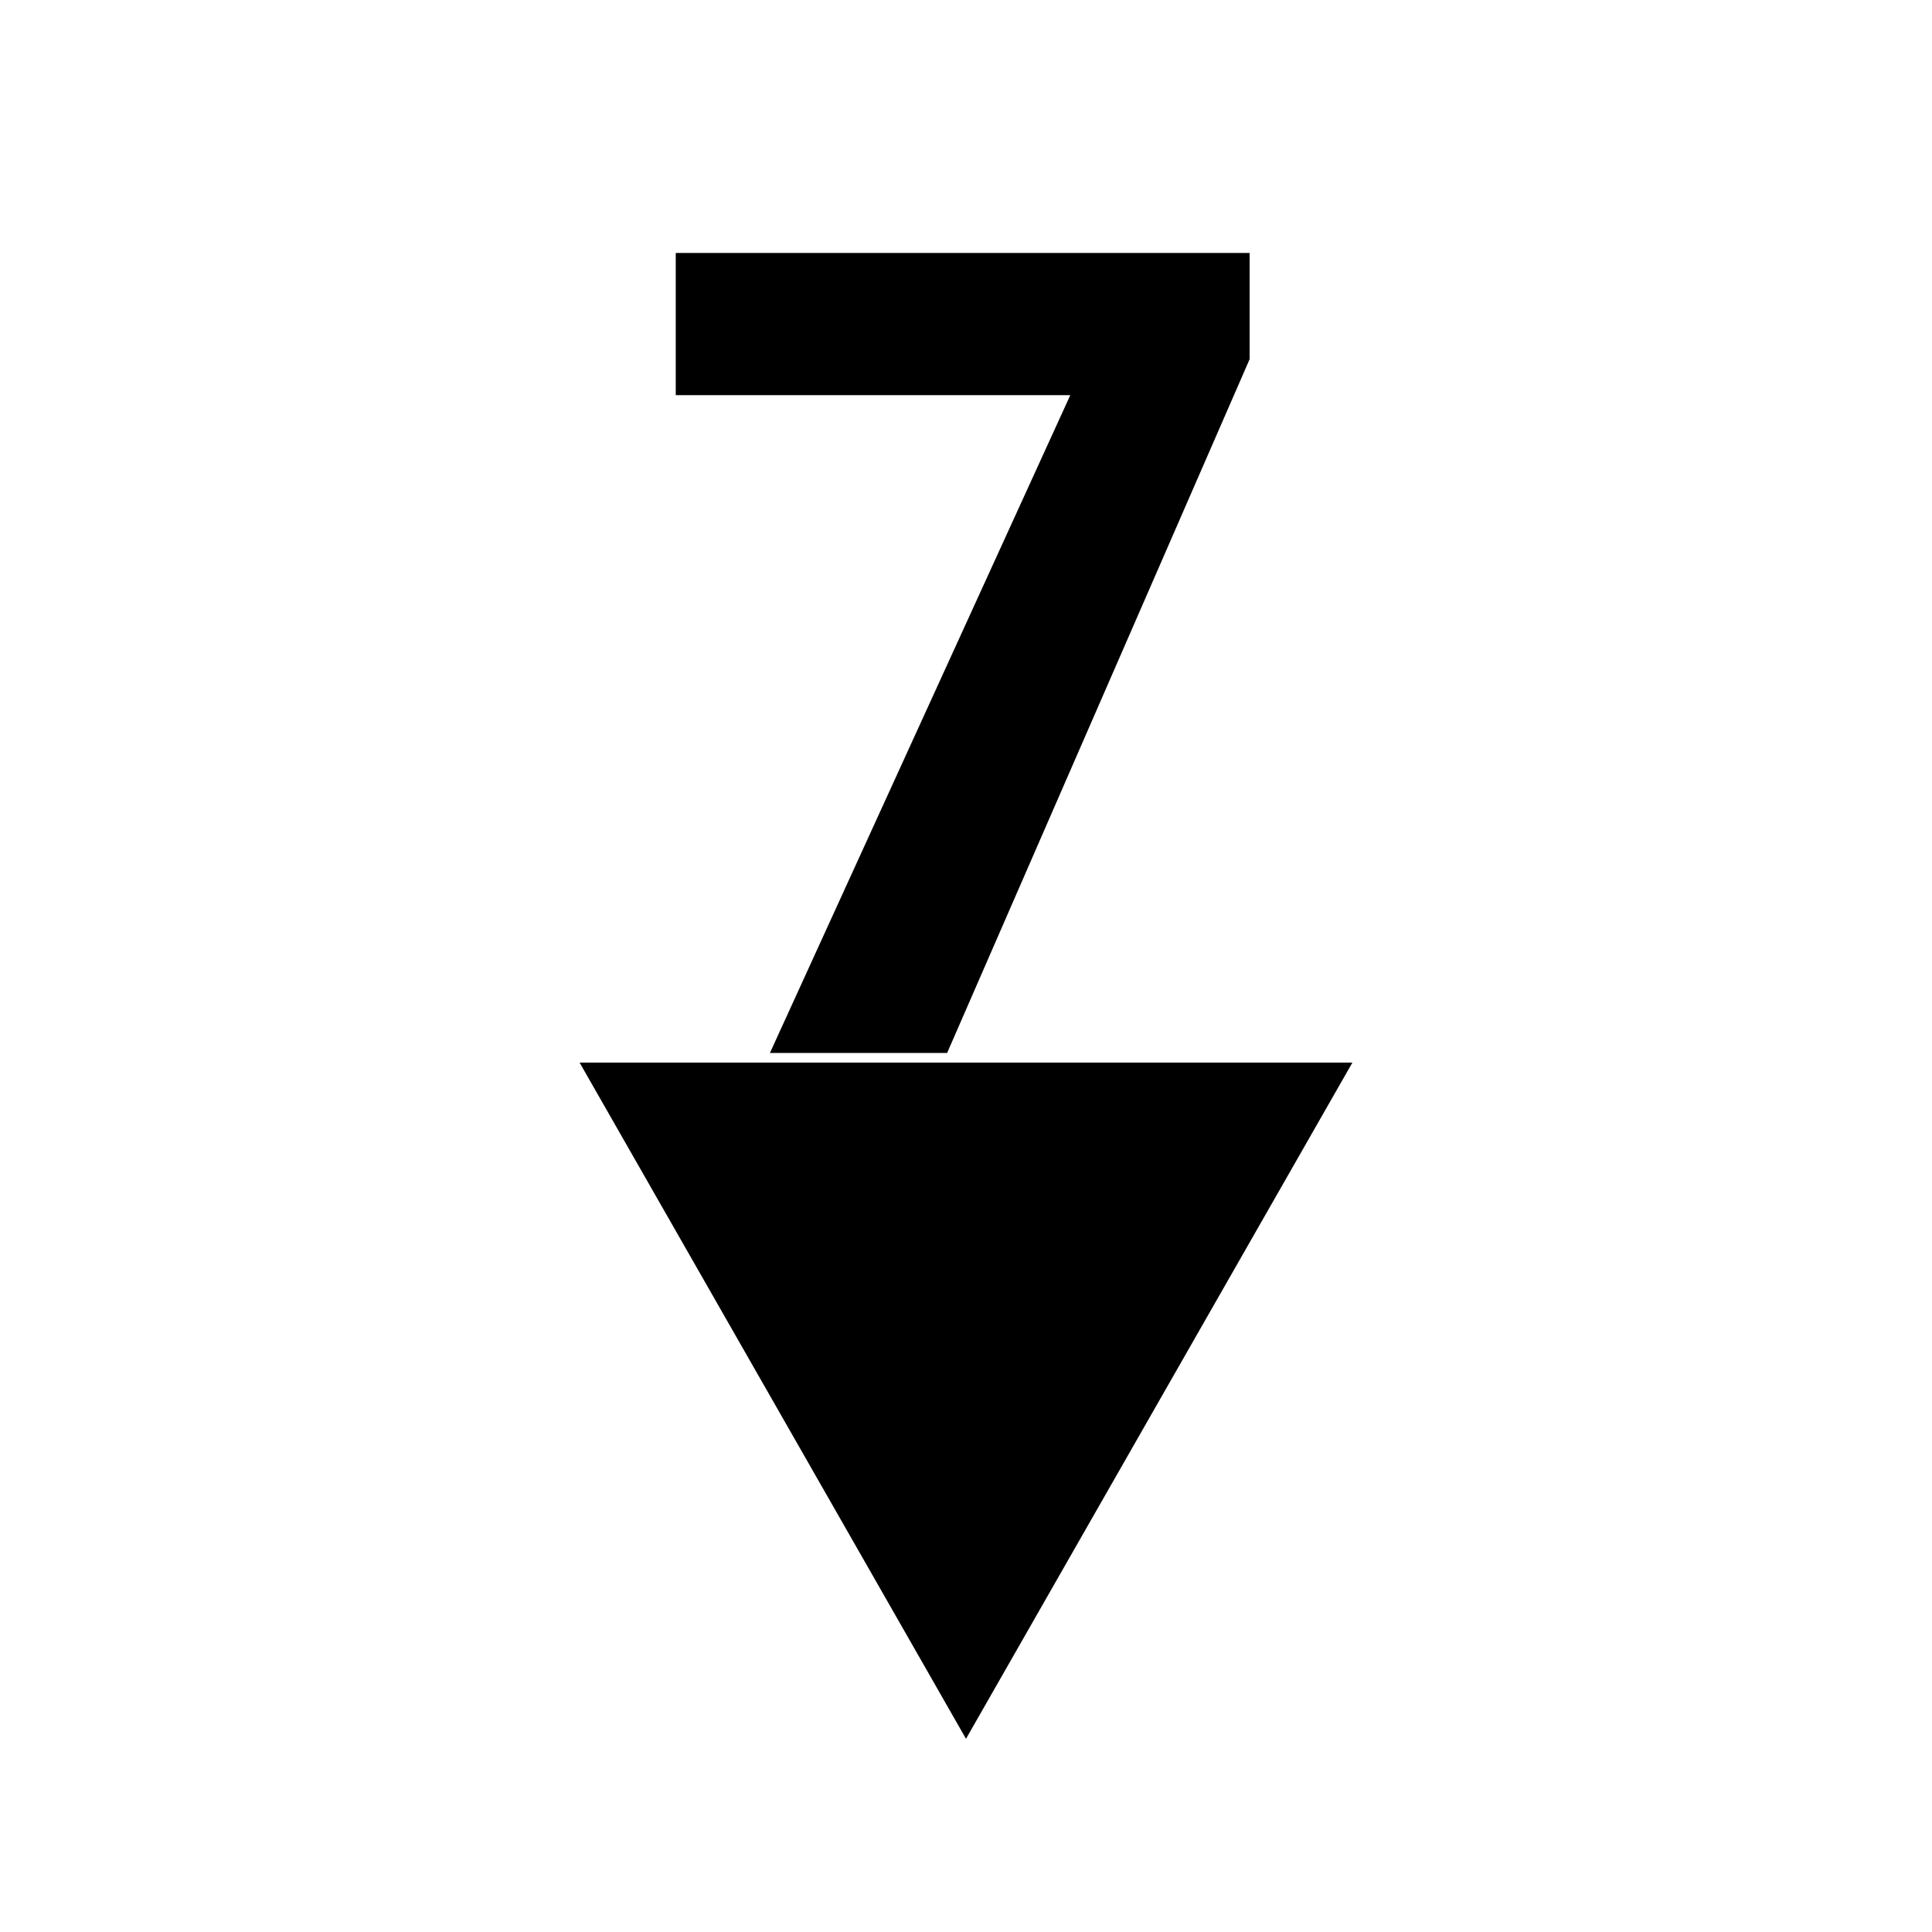
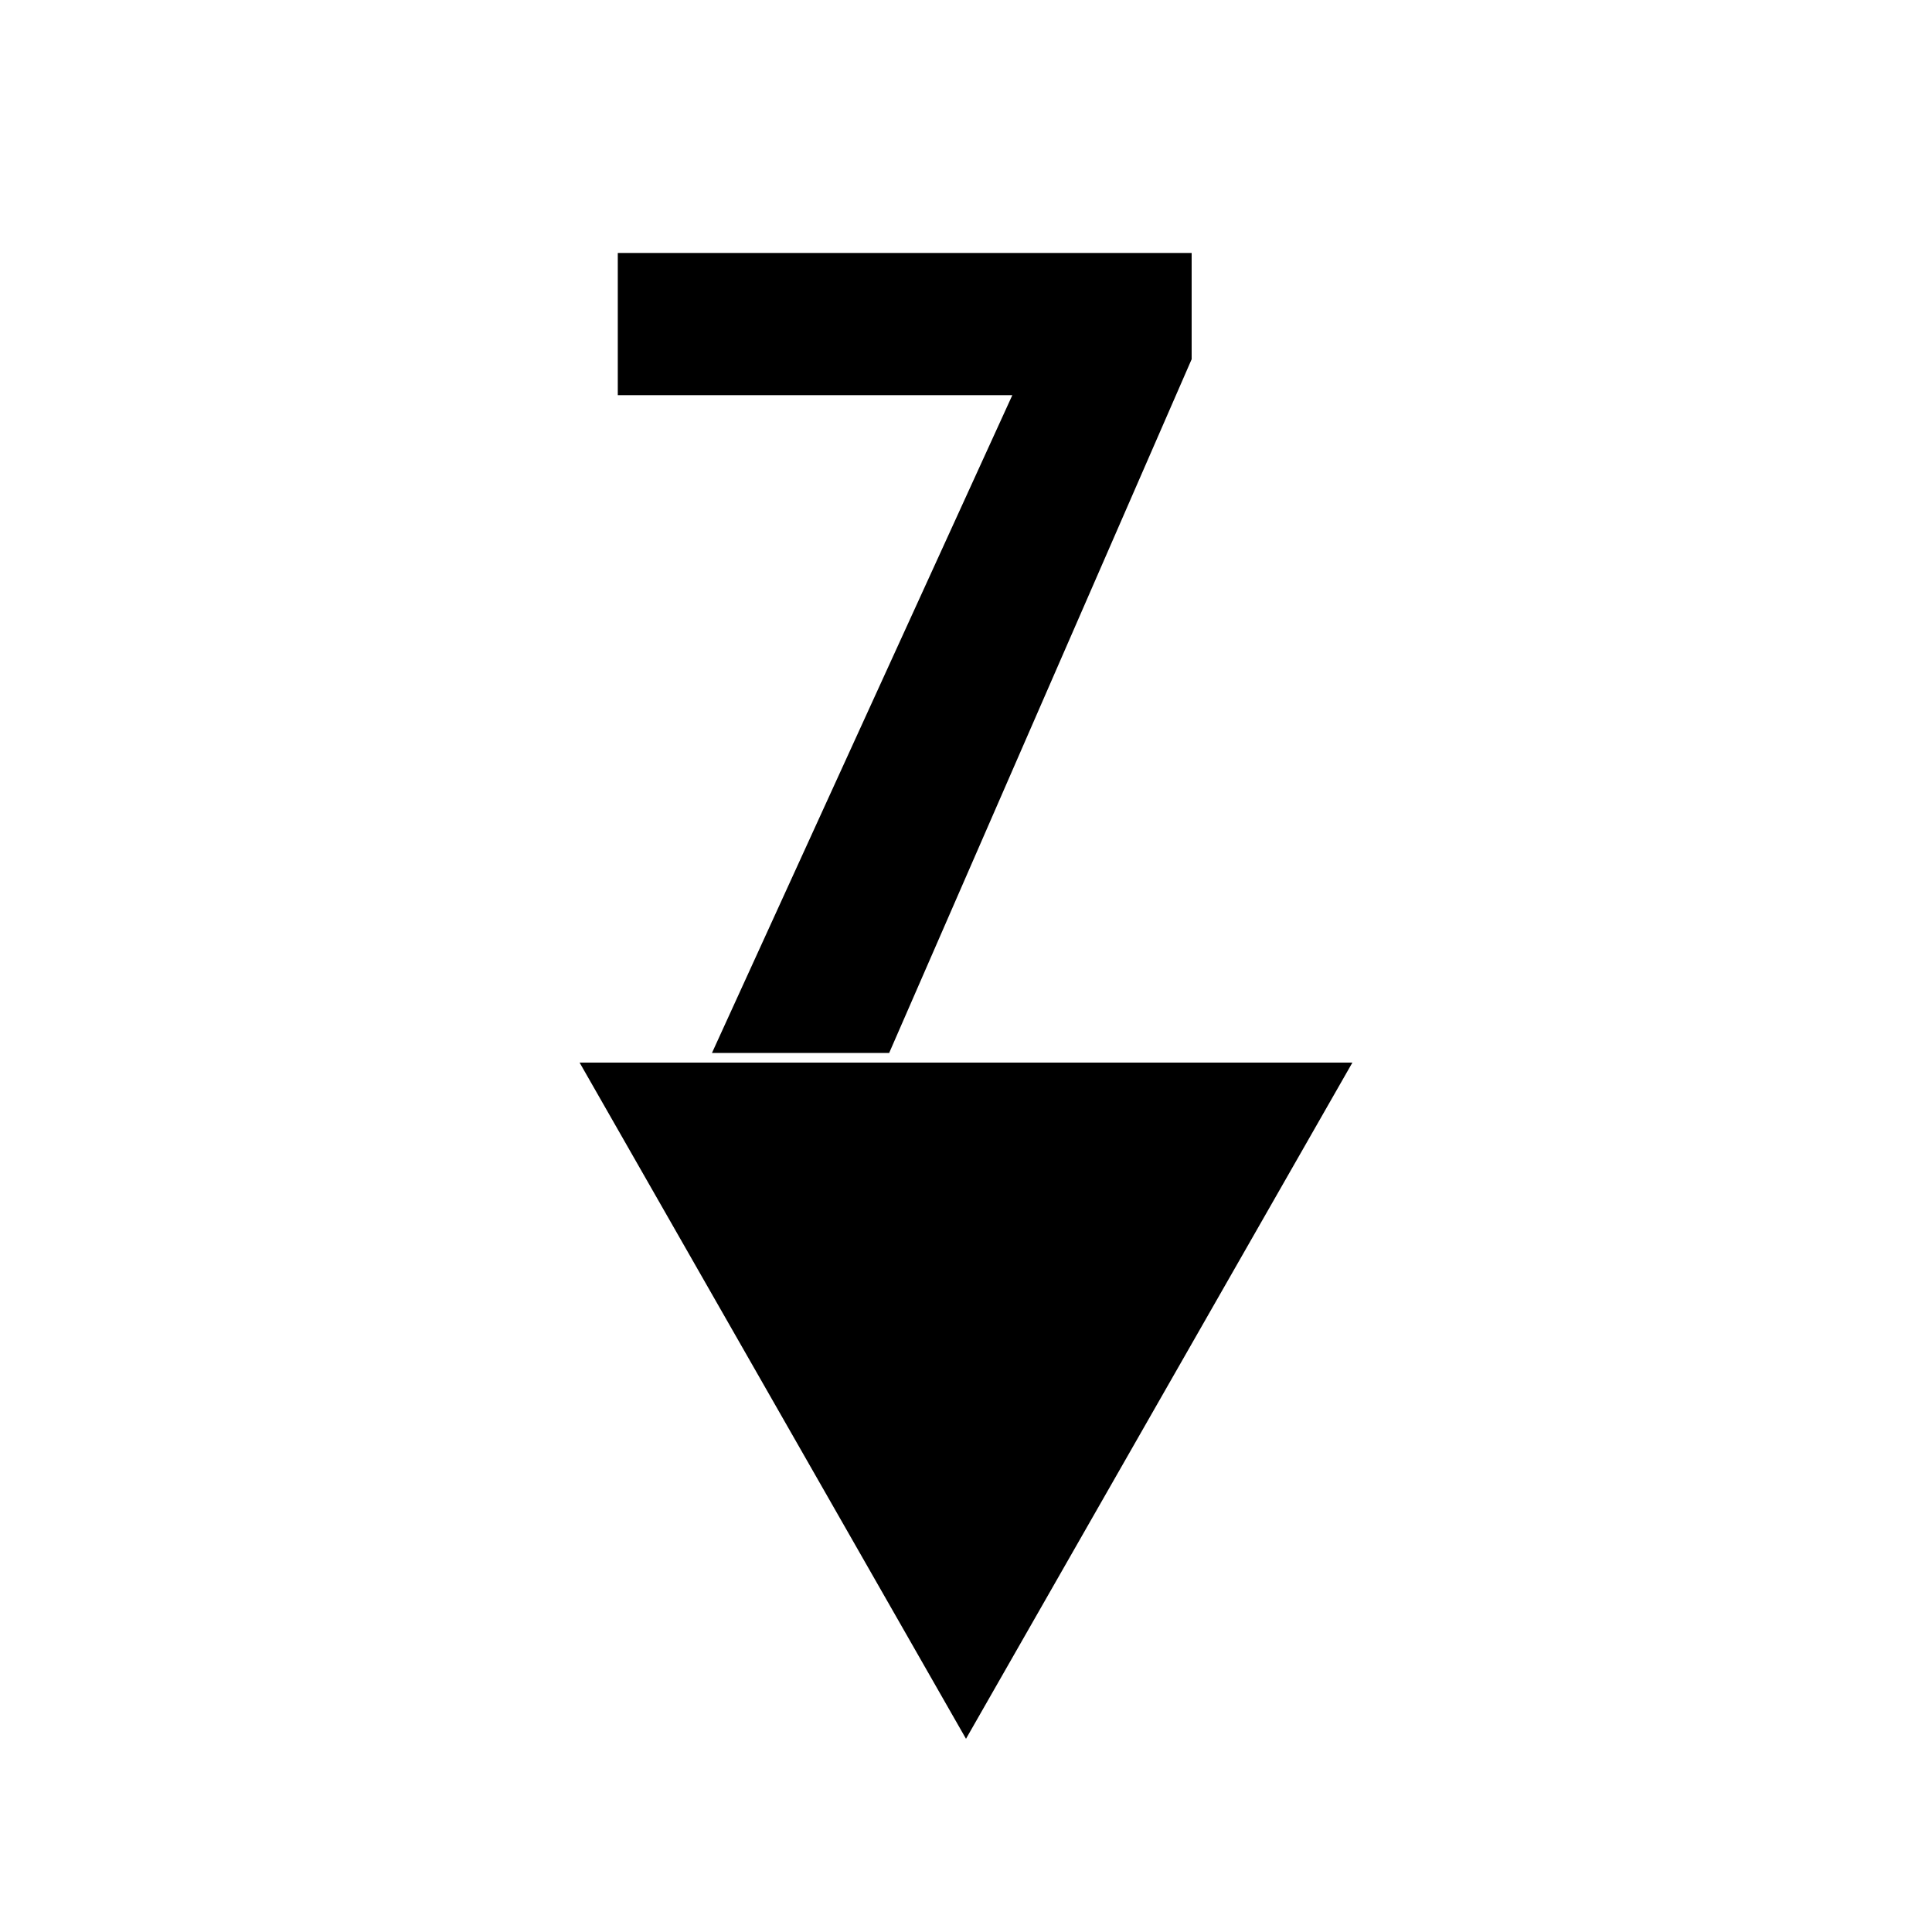
<svg xmlns="http://www.w3.org/2000/svg" xml:space="preserve" style="shape-rendering:geometricPrecision; text-rendering:geometricPrecision; image-rendering:optimizeQuality; fill-rule:evenodd; clip-rule:evenodd" viewBox="0 0 100 100">
  <g id="HM3">
    <circle style="fill: rgb(255, 255, 255); fill-rule: nonzero; opacity: 0.2; " cx="50%" cy="50%" r="45%" />
    <polygon points="30,55 70,55 50,90" style="fill:black;" />
-     <text x="50%" y="32%" text-anchor="middle" dominant-baseline="central" font-family="Amasis MT Medium" letter-spacing="0em" font-size="58" font-style="normal" font-weight="550" style="stroke: none; fill: rgb(0,0,0);">7</text>
+     <text x="47" y="32%" text-anchor="middle" dominant-baseline="central" font-family="Amasis MT Medium" letter-spacing="-6px" font-size="58" font-style="normal" font-weight="550" style="stroke: none; fill: rgb(0,0,0);">7</text>
  </g>
</svg>
